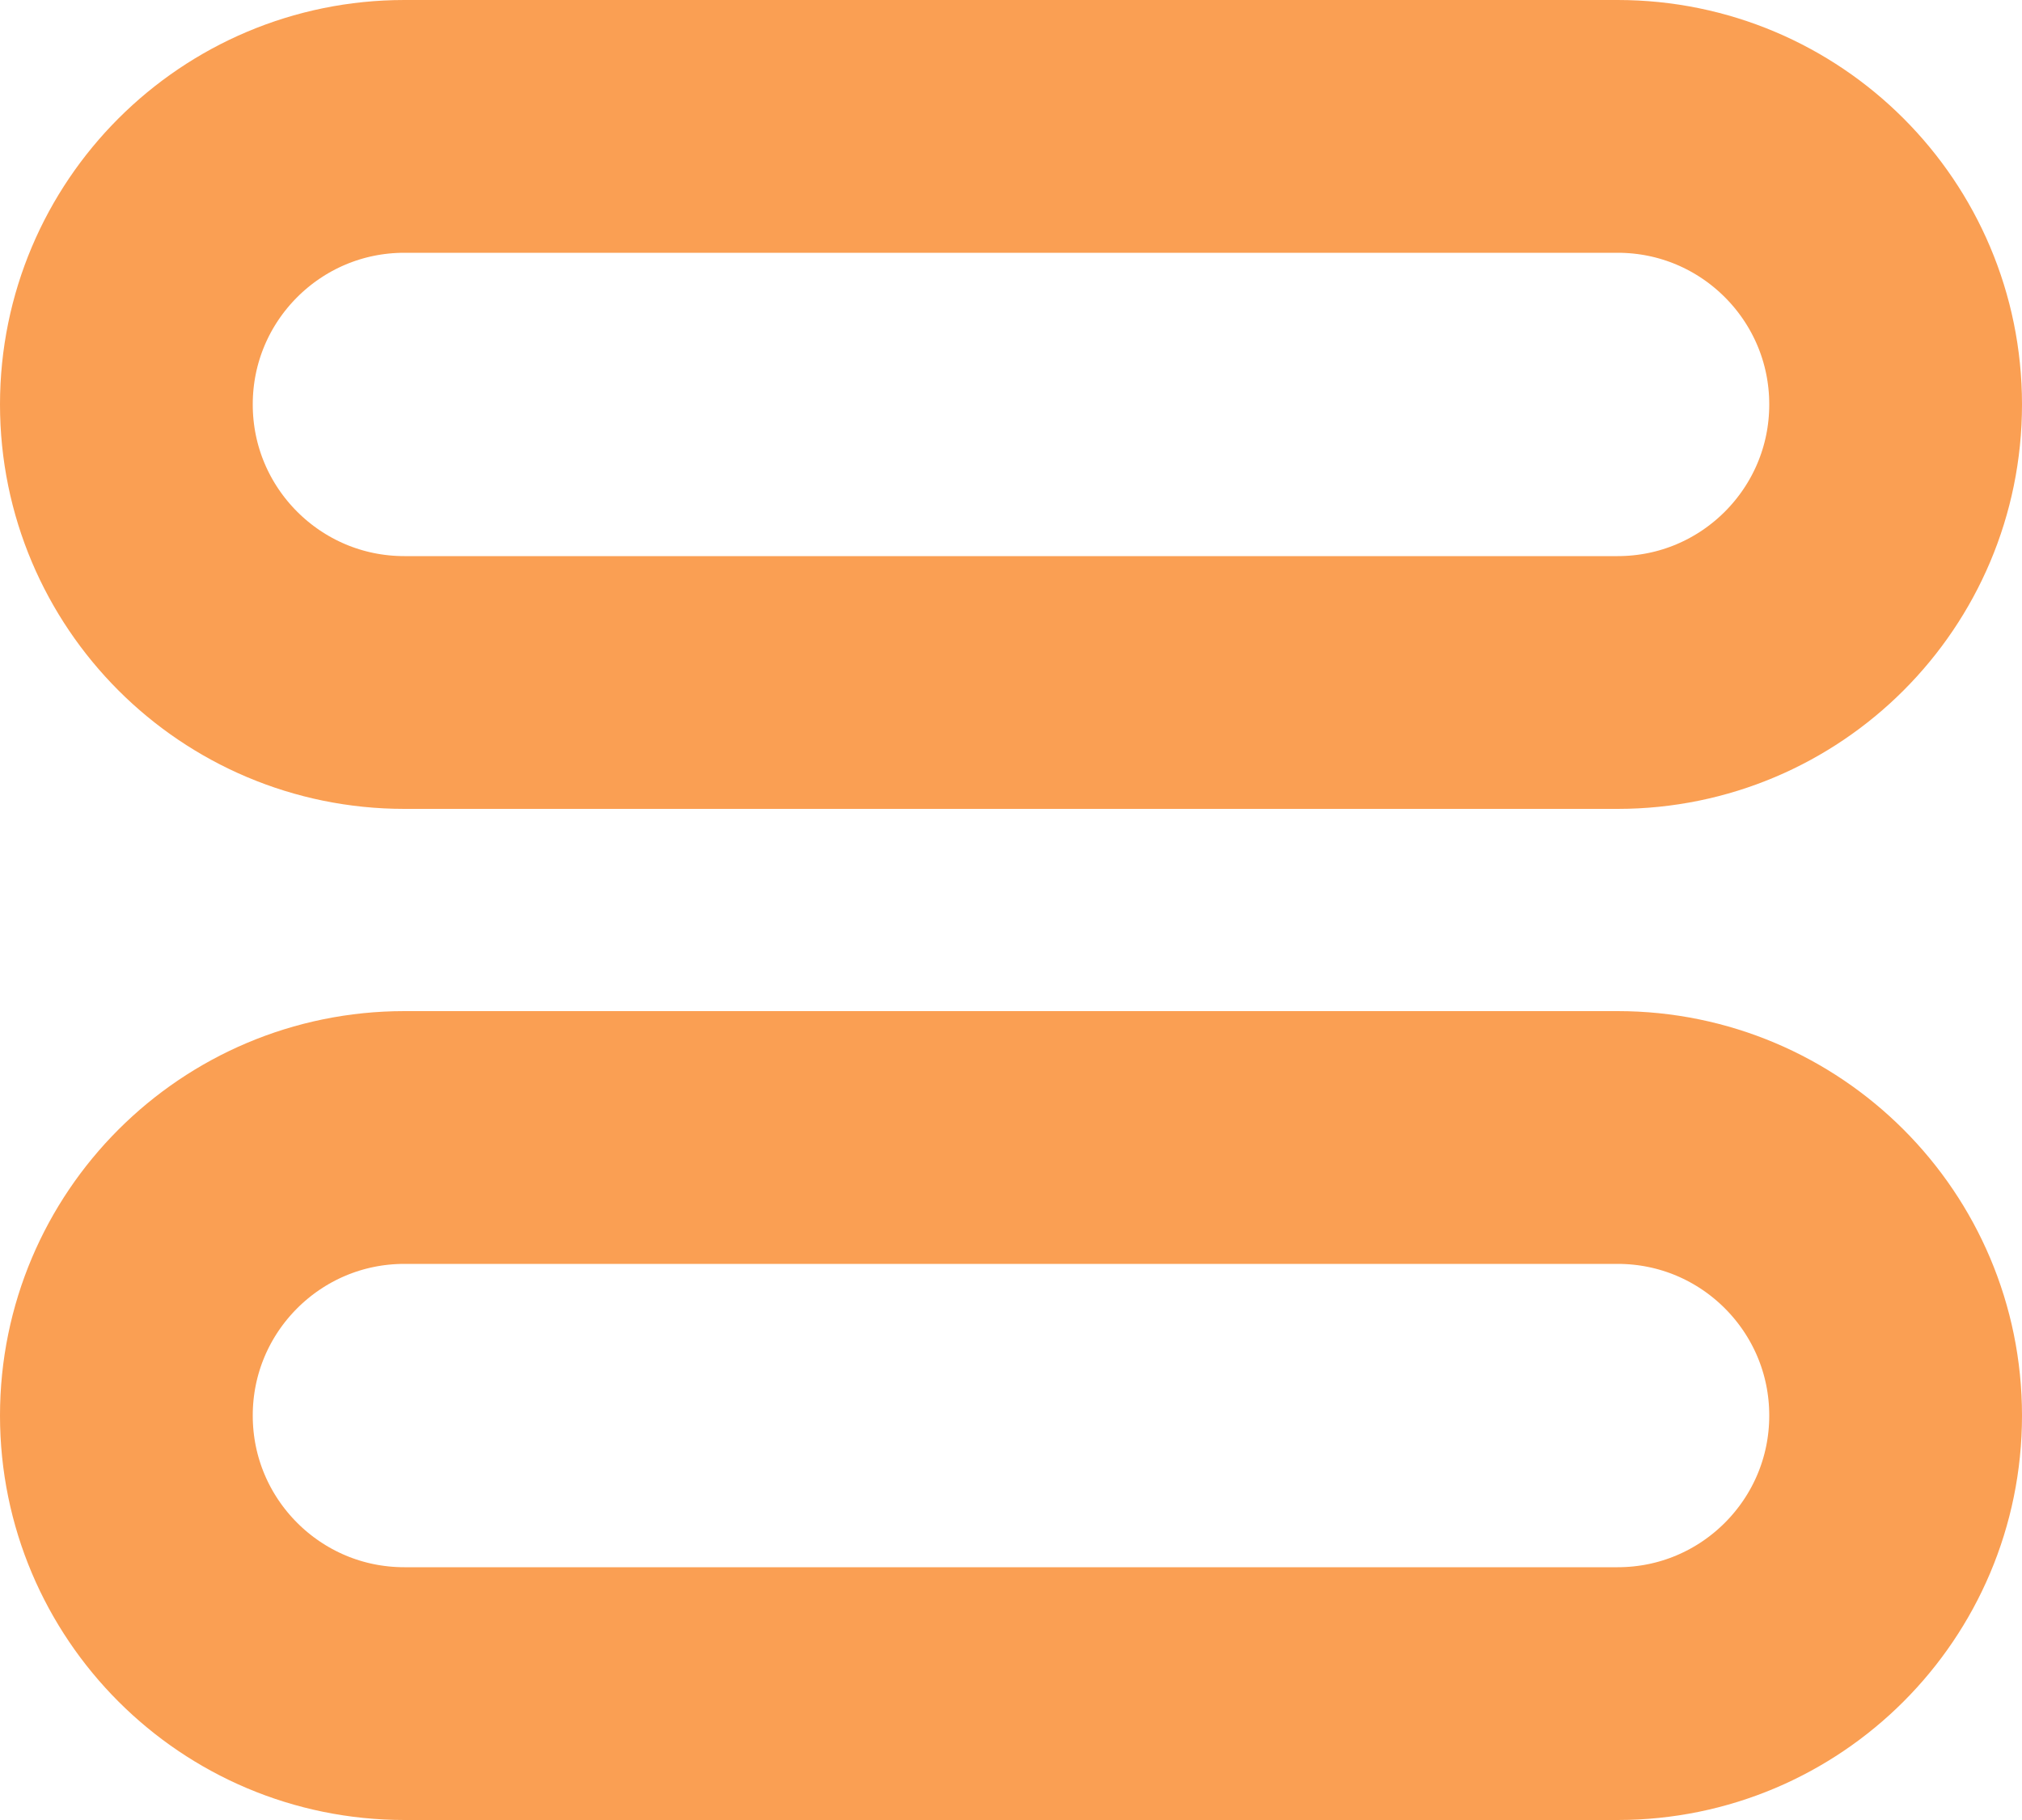
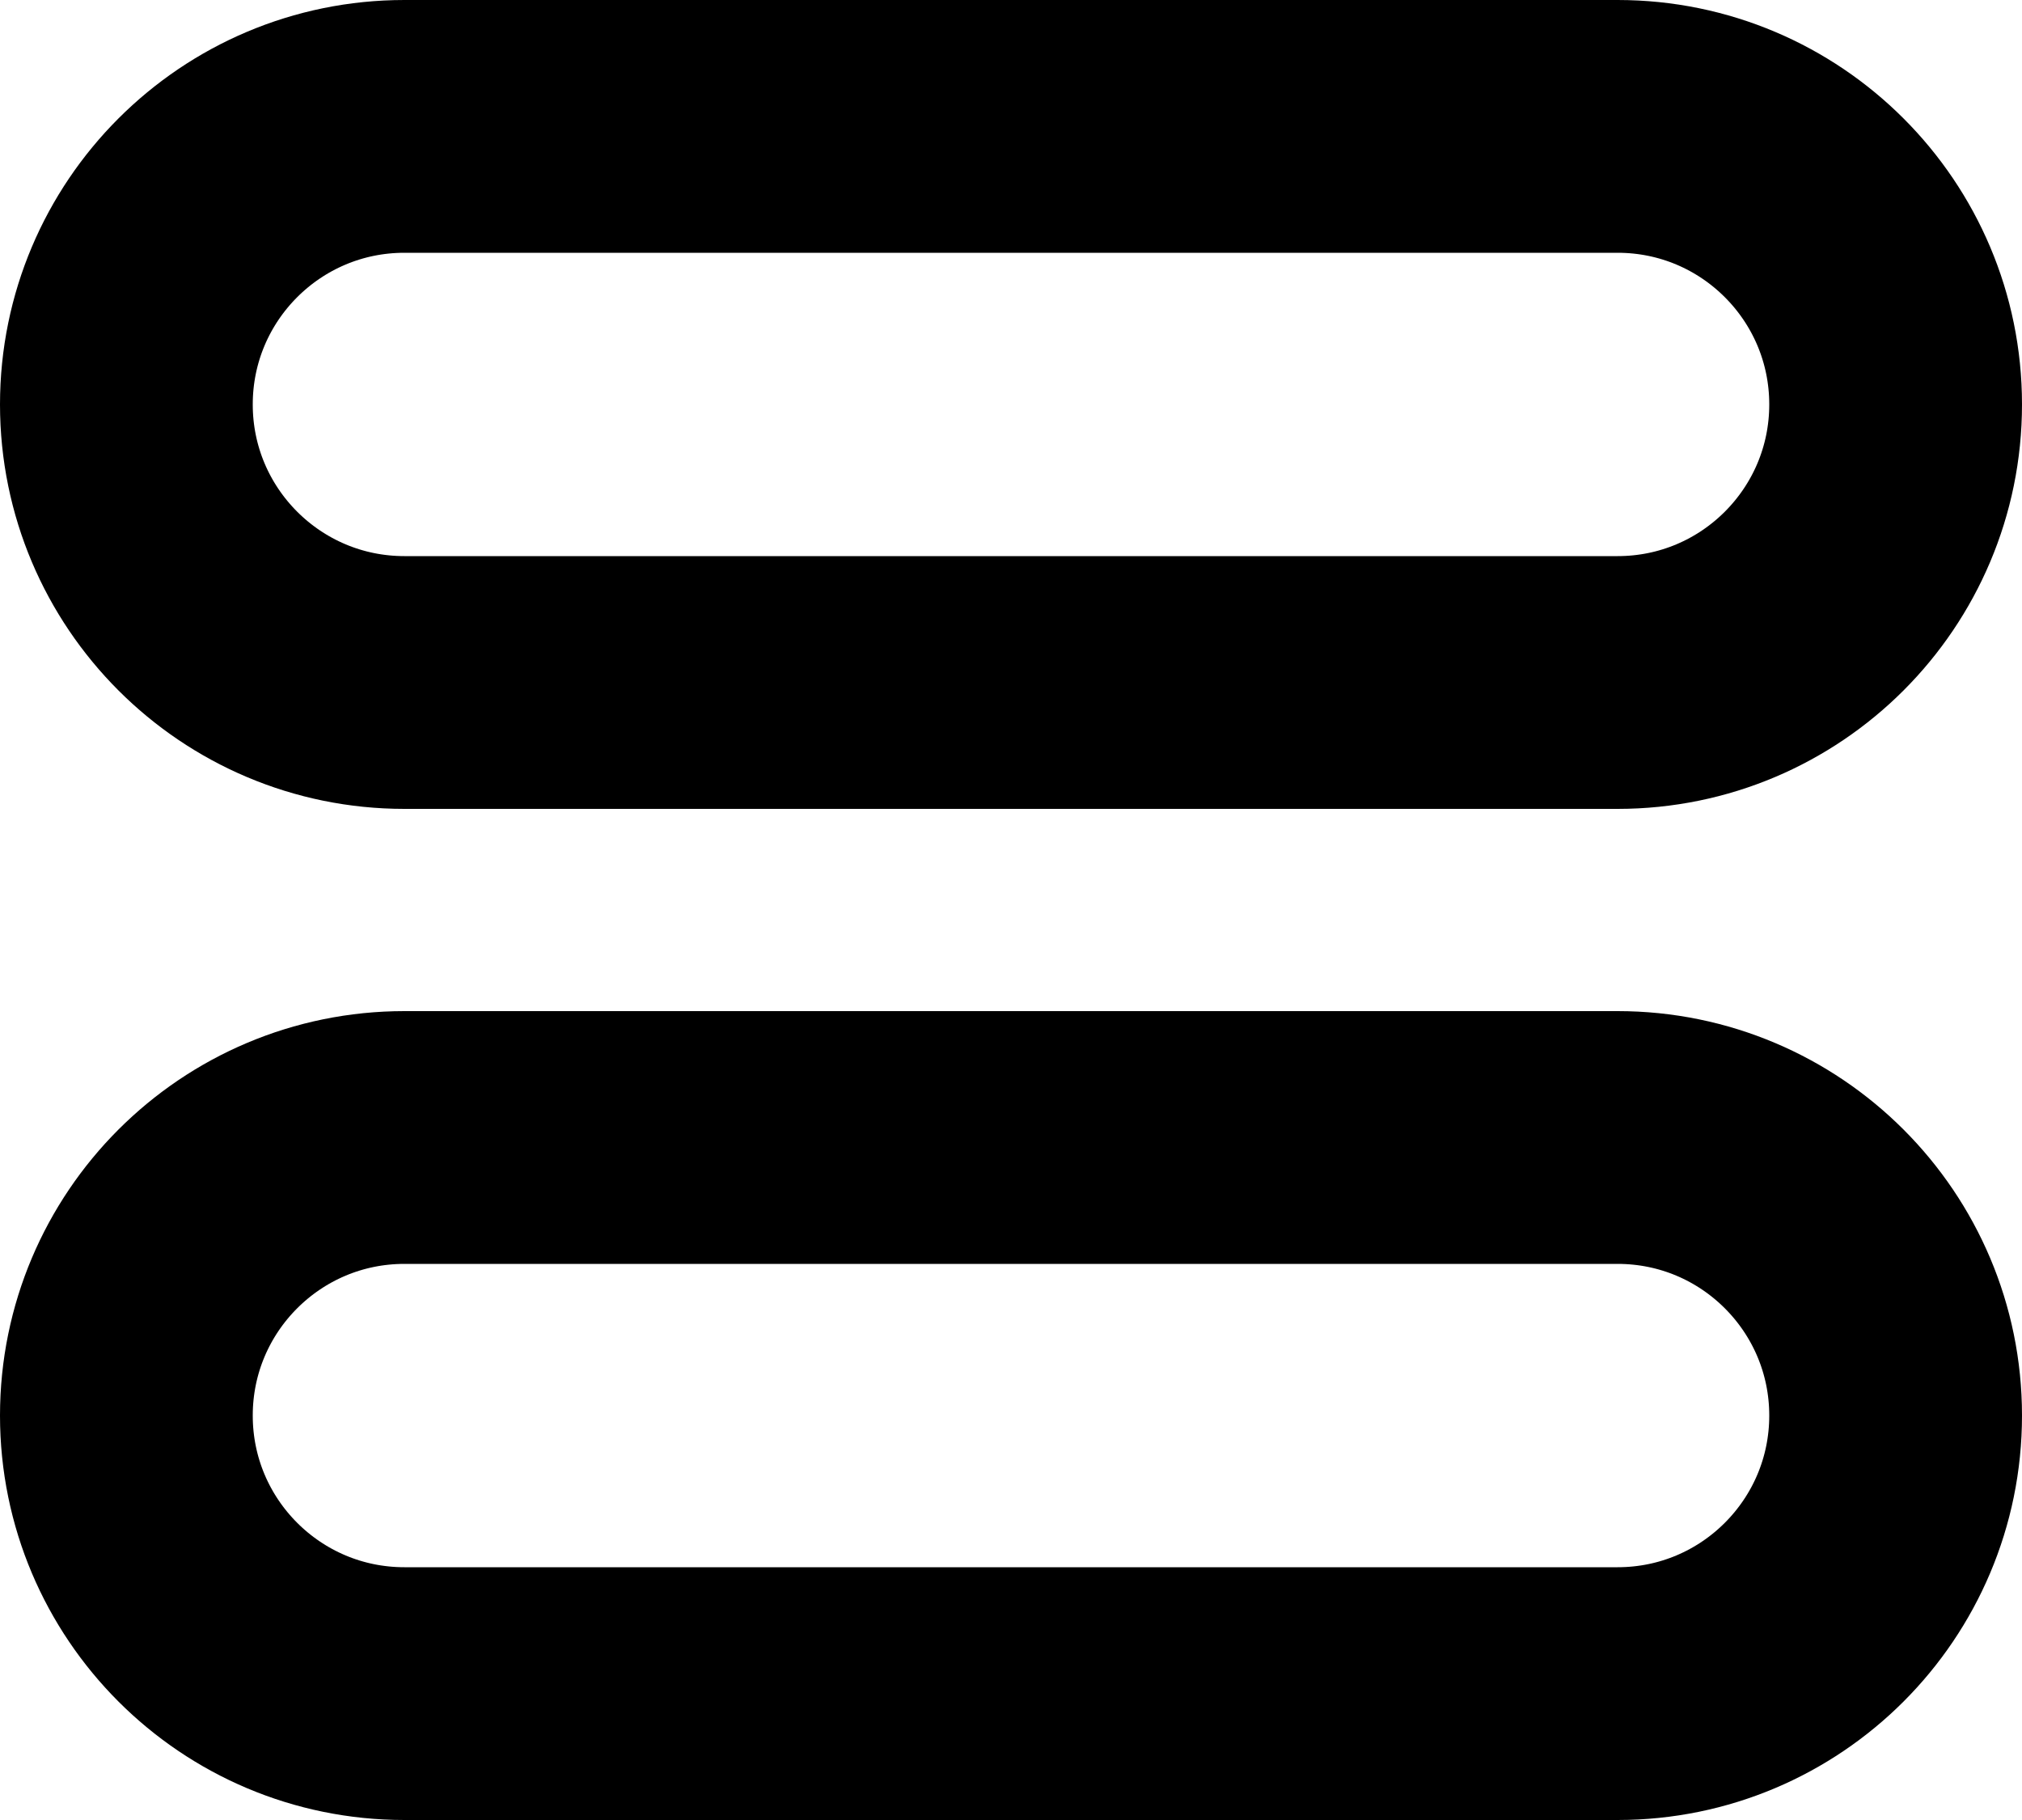
<svg xmlns="http://www.w3.org/2000/svg" width="20" height="18" viewBox="0 0 20 18" fill="none">
-   <rect x="1.25" y="1.25" width="17.5" height="5.5" rx="2.75" stroke="#FA9F53" stroke-width="2.5" />
-   <rect x="1.25" y="11.25" width="17.5" height="5.5" rx="2.75" stroke="#FA9F53" stroke-width="2.5" />
+   <rect x="1.25" y="1.25" width="17.5" height="5.5" rx="2.75" stroke="currentColor" stroke-width="2.5" />
+   <rect x="1.25" y="11.25" width="17.5" height="5.5" rx="2.75" stroke="currentColor" stroke-width="2.5" />
</svg>
